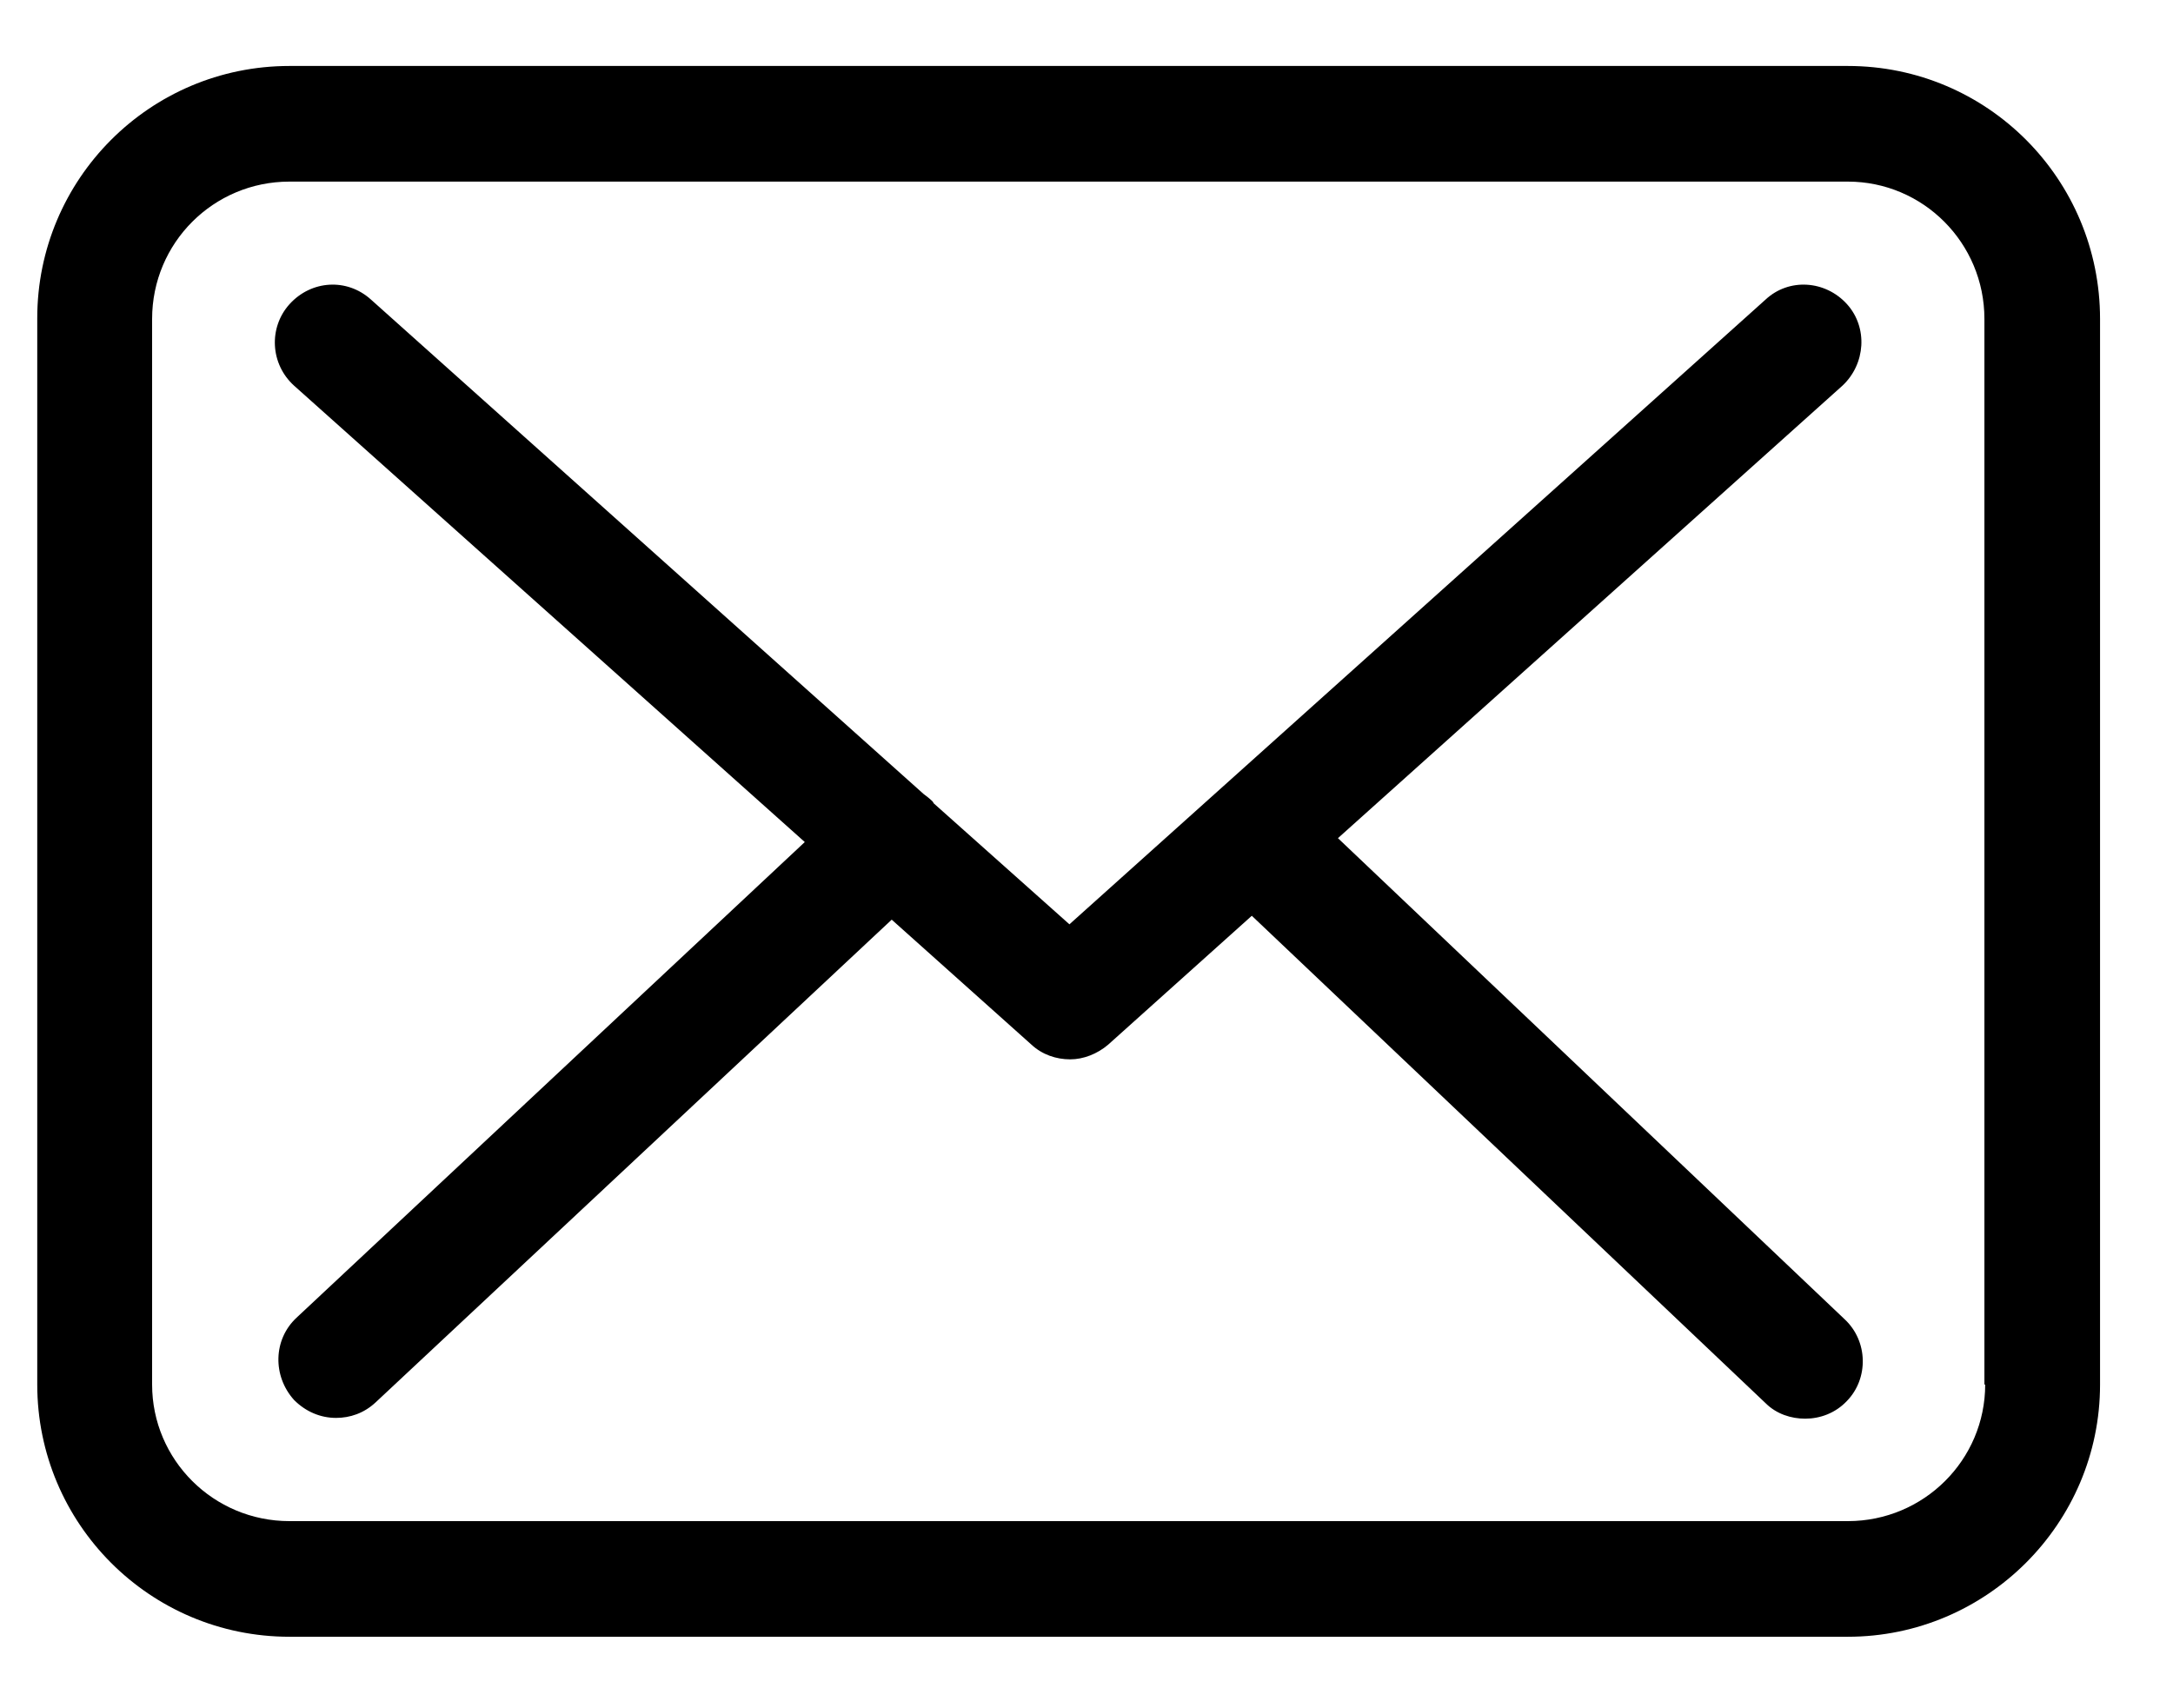
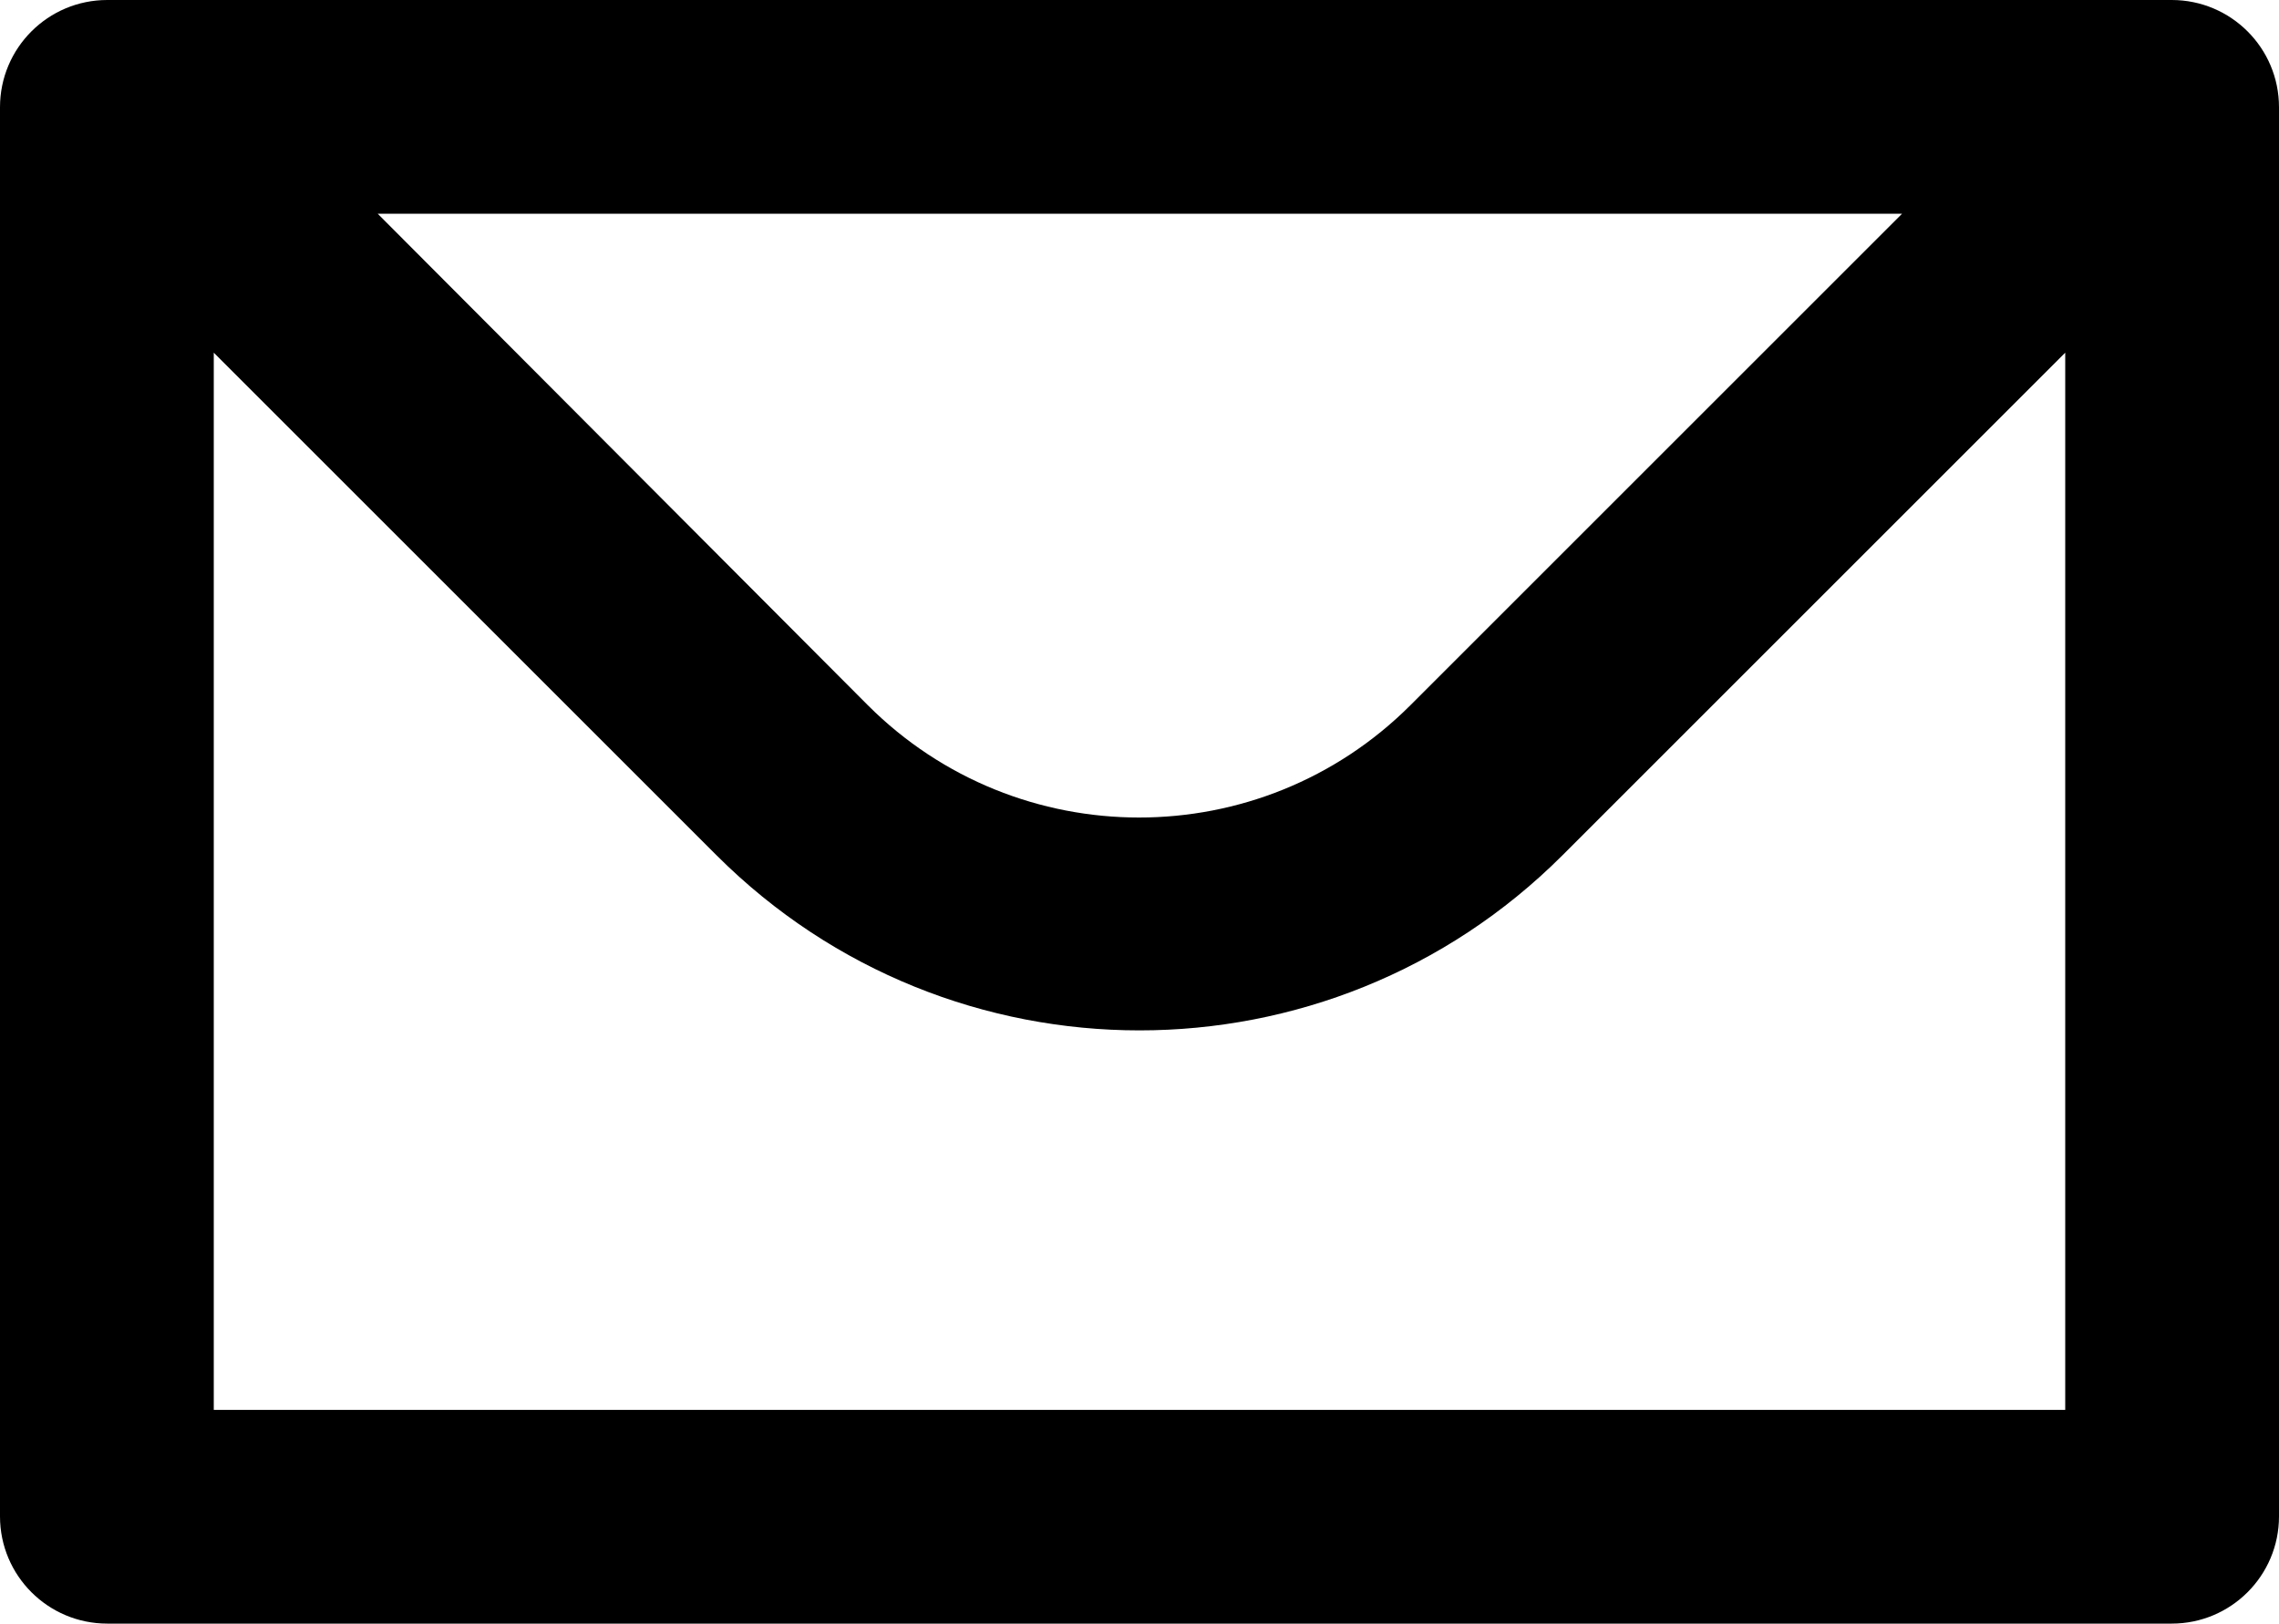
- <svg xmlns="http://www.w3.org/2000/svg" width="28px" height="22px" viewBox="0 0 28 22">
-   <path fillRule="evenodd" d="M 23.81 21.09C 23.81 21.09 3.73 21.09 3.73 21.09 1.93 21.09 0.48 19.63 0.48 17.84 0.48 17.84 0.48 4.1 0.48 4.1 0.48 2.31 1.93 0.85 3.73 0.85 3.73 0.85 23.81 0.85 23.81 0.85 25.61 0.85 27.06 2.31 27.06 4.11 27.06 4.11 27.06 17.84 27.06 17.84 27.06 19.63 25.6 21.09 23.81 21.09ZM 25.57 17.84C 25.57 17.84 25.57 4.11 25.57 4.11 25.57 3.13 24.78 2.34 23.81 2.34 23.81 2.34 3.73 2.34 3.73 2.34 2.75 2.34 1.96 3.13 1.96 4.11 1.96 4.11 1.96 17.84 1.96 17.84 1.96 18.81 2.75 19.6 3.73 19.6 3.73 19.6 23.81 19.6 23.81 19.6 24.79 19.6 25.58 18.81 25.58 17.84 25.58 17.84 25.57 17.84 25.57 17.84ZM 23.8 18.05C 23.65 18.21 23.45 18.28 23.26 18.28 23.08 18.28 22.89 18.22 22.75 18.08 22.75 18.08 16.13 11.8 16.13 11.8 16.13 11.8 14.28 13.46 14.28 13.46 14.14 13.58 13.96 13.65 13.79 13.65 13.61 13.65 13.43 13.59 13.29 13.46 13.29 13.46 11.49 11.85 11.49 11.85 11.49 11.85 4.84 18.07 4.84 18.07 4.69 18.21 4.51 18.27 4.33 18.27 4.13 18.27 3.94 18.19 3.79 18.04 3.51 17.73 3.52 17.26 3.82 16.98 3.82 16.98 10.37 10.85 10.37 10.85 10.37 10.85 3.79 4.97 3.79 4.97 3.48 4.69 3.46 4.22 3.73 3.92 4.01 3.61 4.47 3.58 4.78 3.86 4.78 3.86 11.9 10.23 11.9 10.23 11.94 10.26 11.98 10.29 12.02 10.33 12.02 10.34 12.03 10.34 12.03 10.35 12.03 10.35 13.78 11.91 13.78 11.91 13.78 11.91 22.75 3.86 22.75 3.86 23.05 3.58 23.52 3.61 23.8 3.92 24.07 4.22 24.04 4.69 23.74 4.97 23.74 4.97 17.24 10.8 17.24 10.8 17.24 10.8 23.77 17 23.77 17 24.07 17.28 24.08 17.76 23.8 18.05Z" />
+ <svg xmlns="http://www.w3.org/2000/svg" viewBox="0 0 30.17 21.5">
+   <path class="cls-1" d="M28.75,0H1.42A1.42,1.42,0,0,0,0,1.42V20.08A1.42,1.42,0,0,0,1.42,21.5H28.75a1.42,1.42,0,0,0,1.42-1.42V1.42A1.42,1.42,0,0,0,28.75,0ZM25.18,2.83L18.67,9.34a5.08,5.08,0,0,1-7.18,0L5,2.83H25.18ZM2.83,18.67v-14l6.66,6.66a7.92,7.92,0,0,0,11.19,0l6.66-6.66v14H2.83Z" />
</svg>
